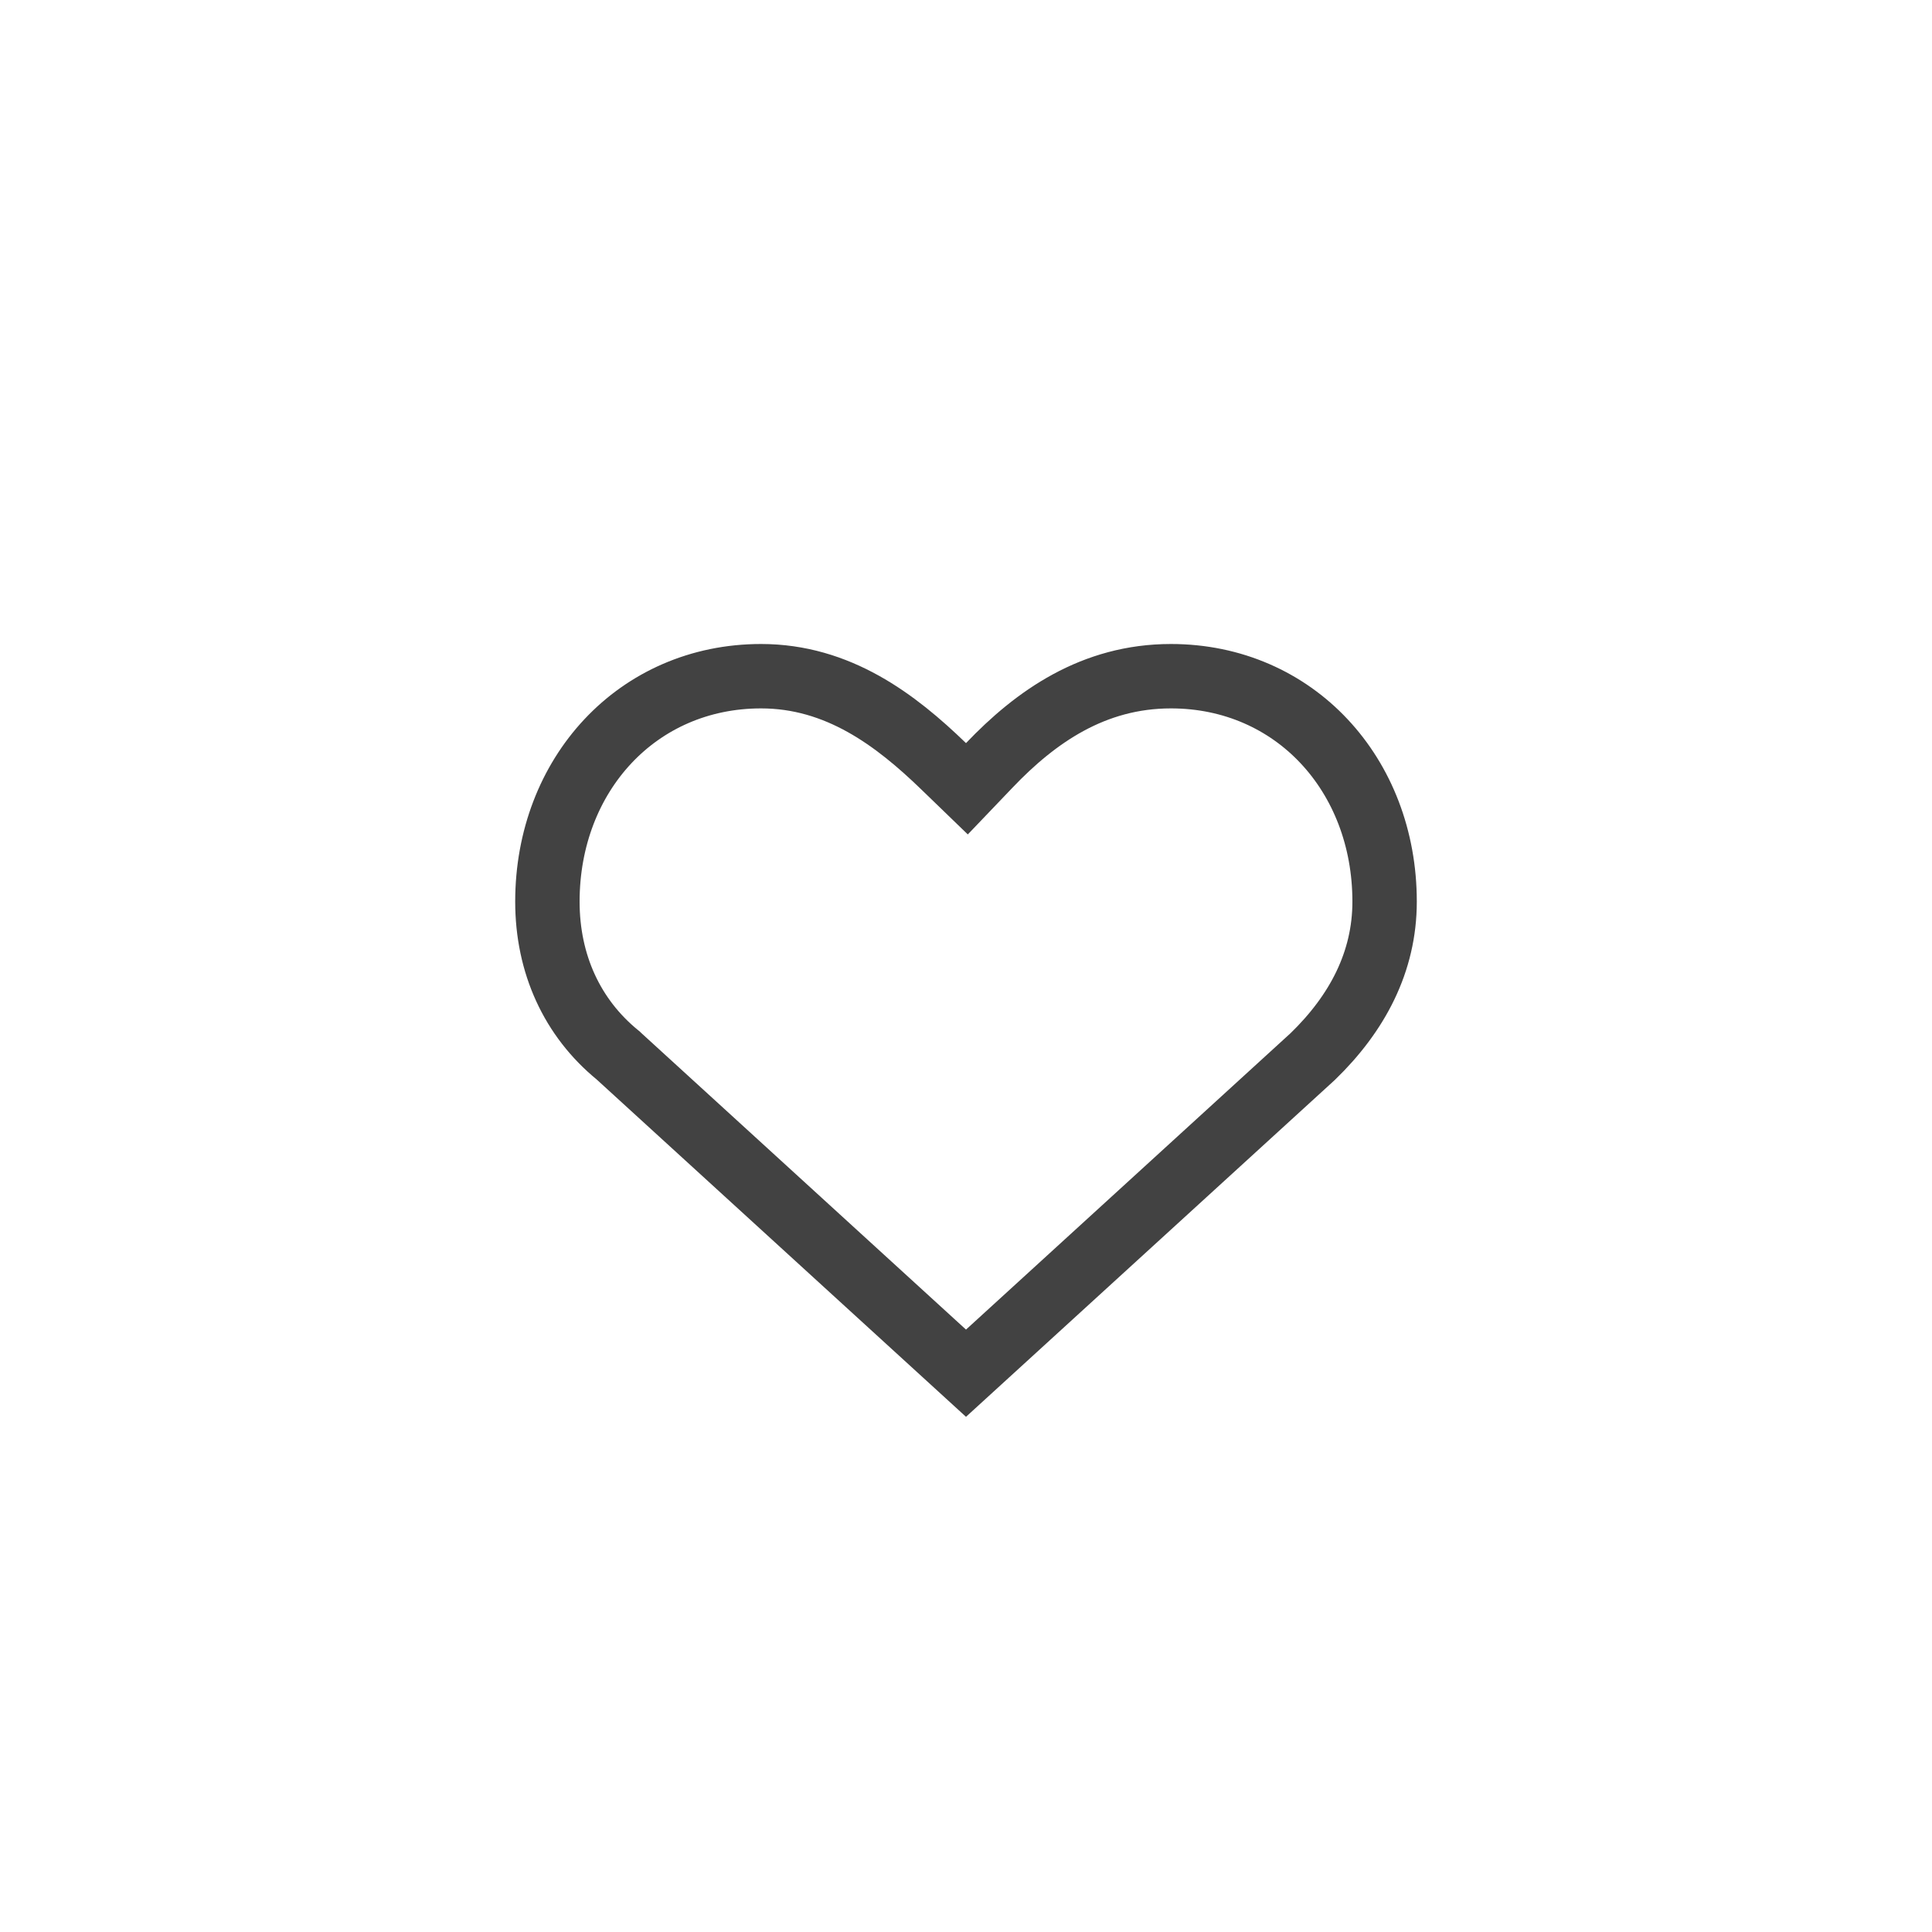
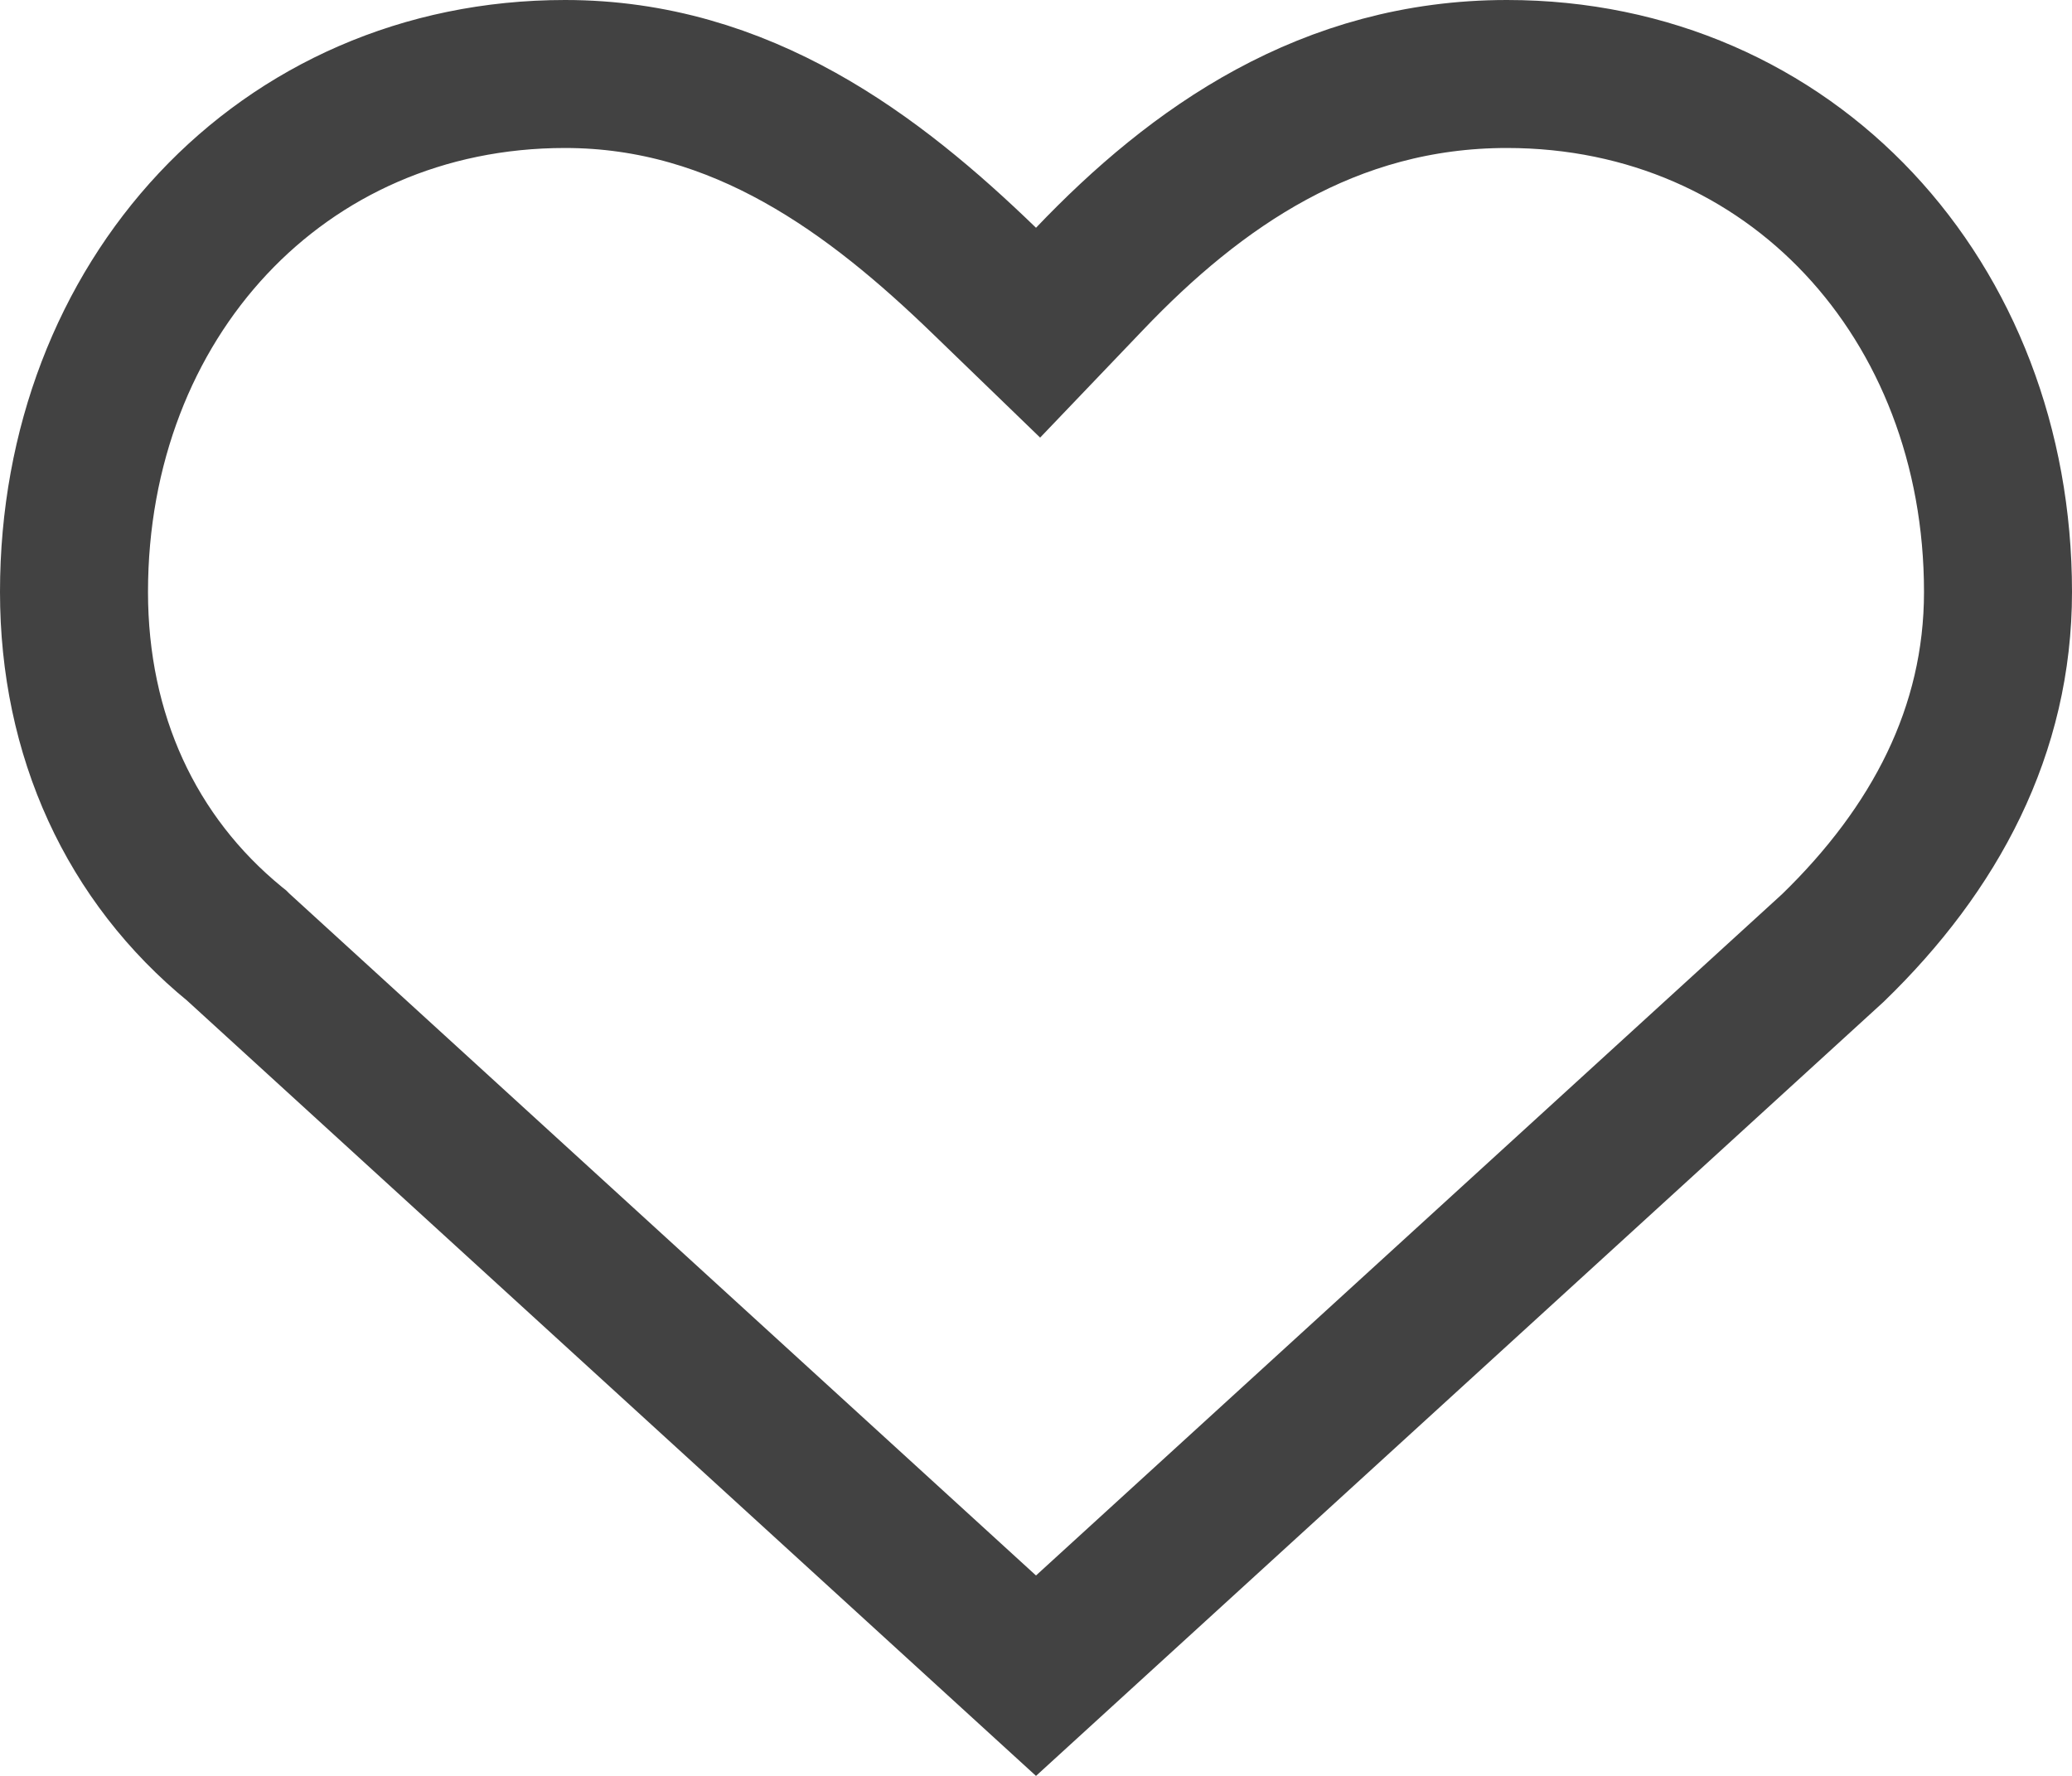
- <svg xmlns="http://www.w3.org/2000/svg" width="30" height="30" fill="none">
-   <path stroke="#424242" d="m14.652 11.898.362.35.348-.364c.72-.755 1.616-1.384 2.82-1.384 1.92 0 3.318 1.529 3.318 3.5 0 .937-.425 1.736-1.115 2.405L15 21.323 9.61 16.4l-.01-.01-.01-.008C8.885 15.806 8.5 14.968 8.5 14c0-1.971 1.398-3.5 3.318-3.5 1.195 0 2.09.678 2.834 1.398Z" />
+ <svg xmlns="http://www.w3.org/2000/svg" width="14" height="12" fill="none">
+   <path stroke="#424242" d="m6.652 1.898.362.35.348-.364C8.082 1.129 8.978.5 10.182.5 12.102.5 13.5 2.029 13.5 4c0 .937-.425 1.736-1.115 2.405L7 11.323 1.61 6.4l-.01-.01-.01-.008C.885 5.806.5 4.968.5 4 .5 2.029 1.898.5 3.818.5c1.195 0 2.09.678 2.834 1.398Z" />
</svg>
